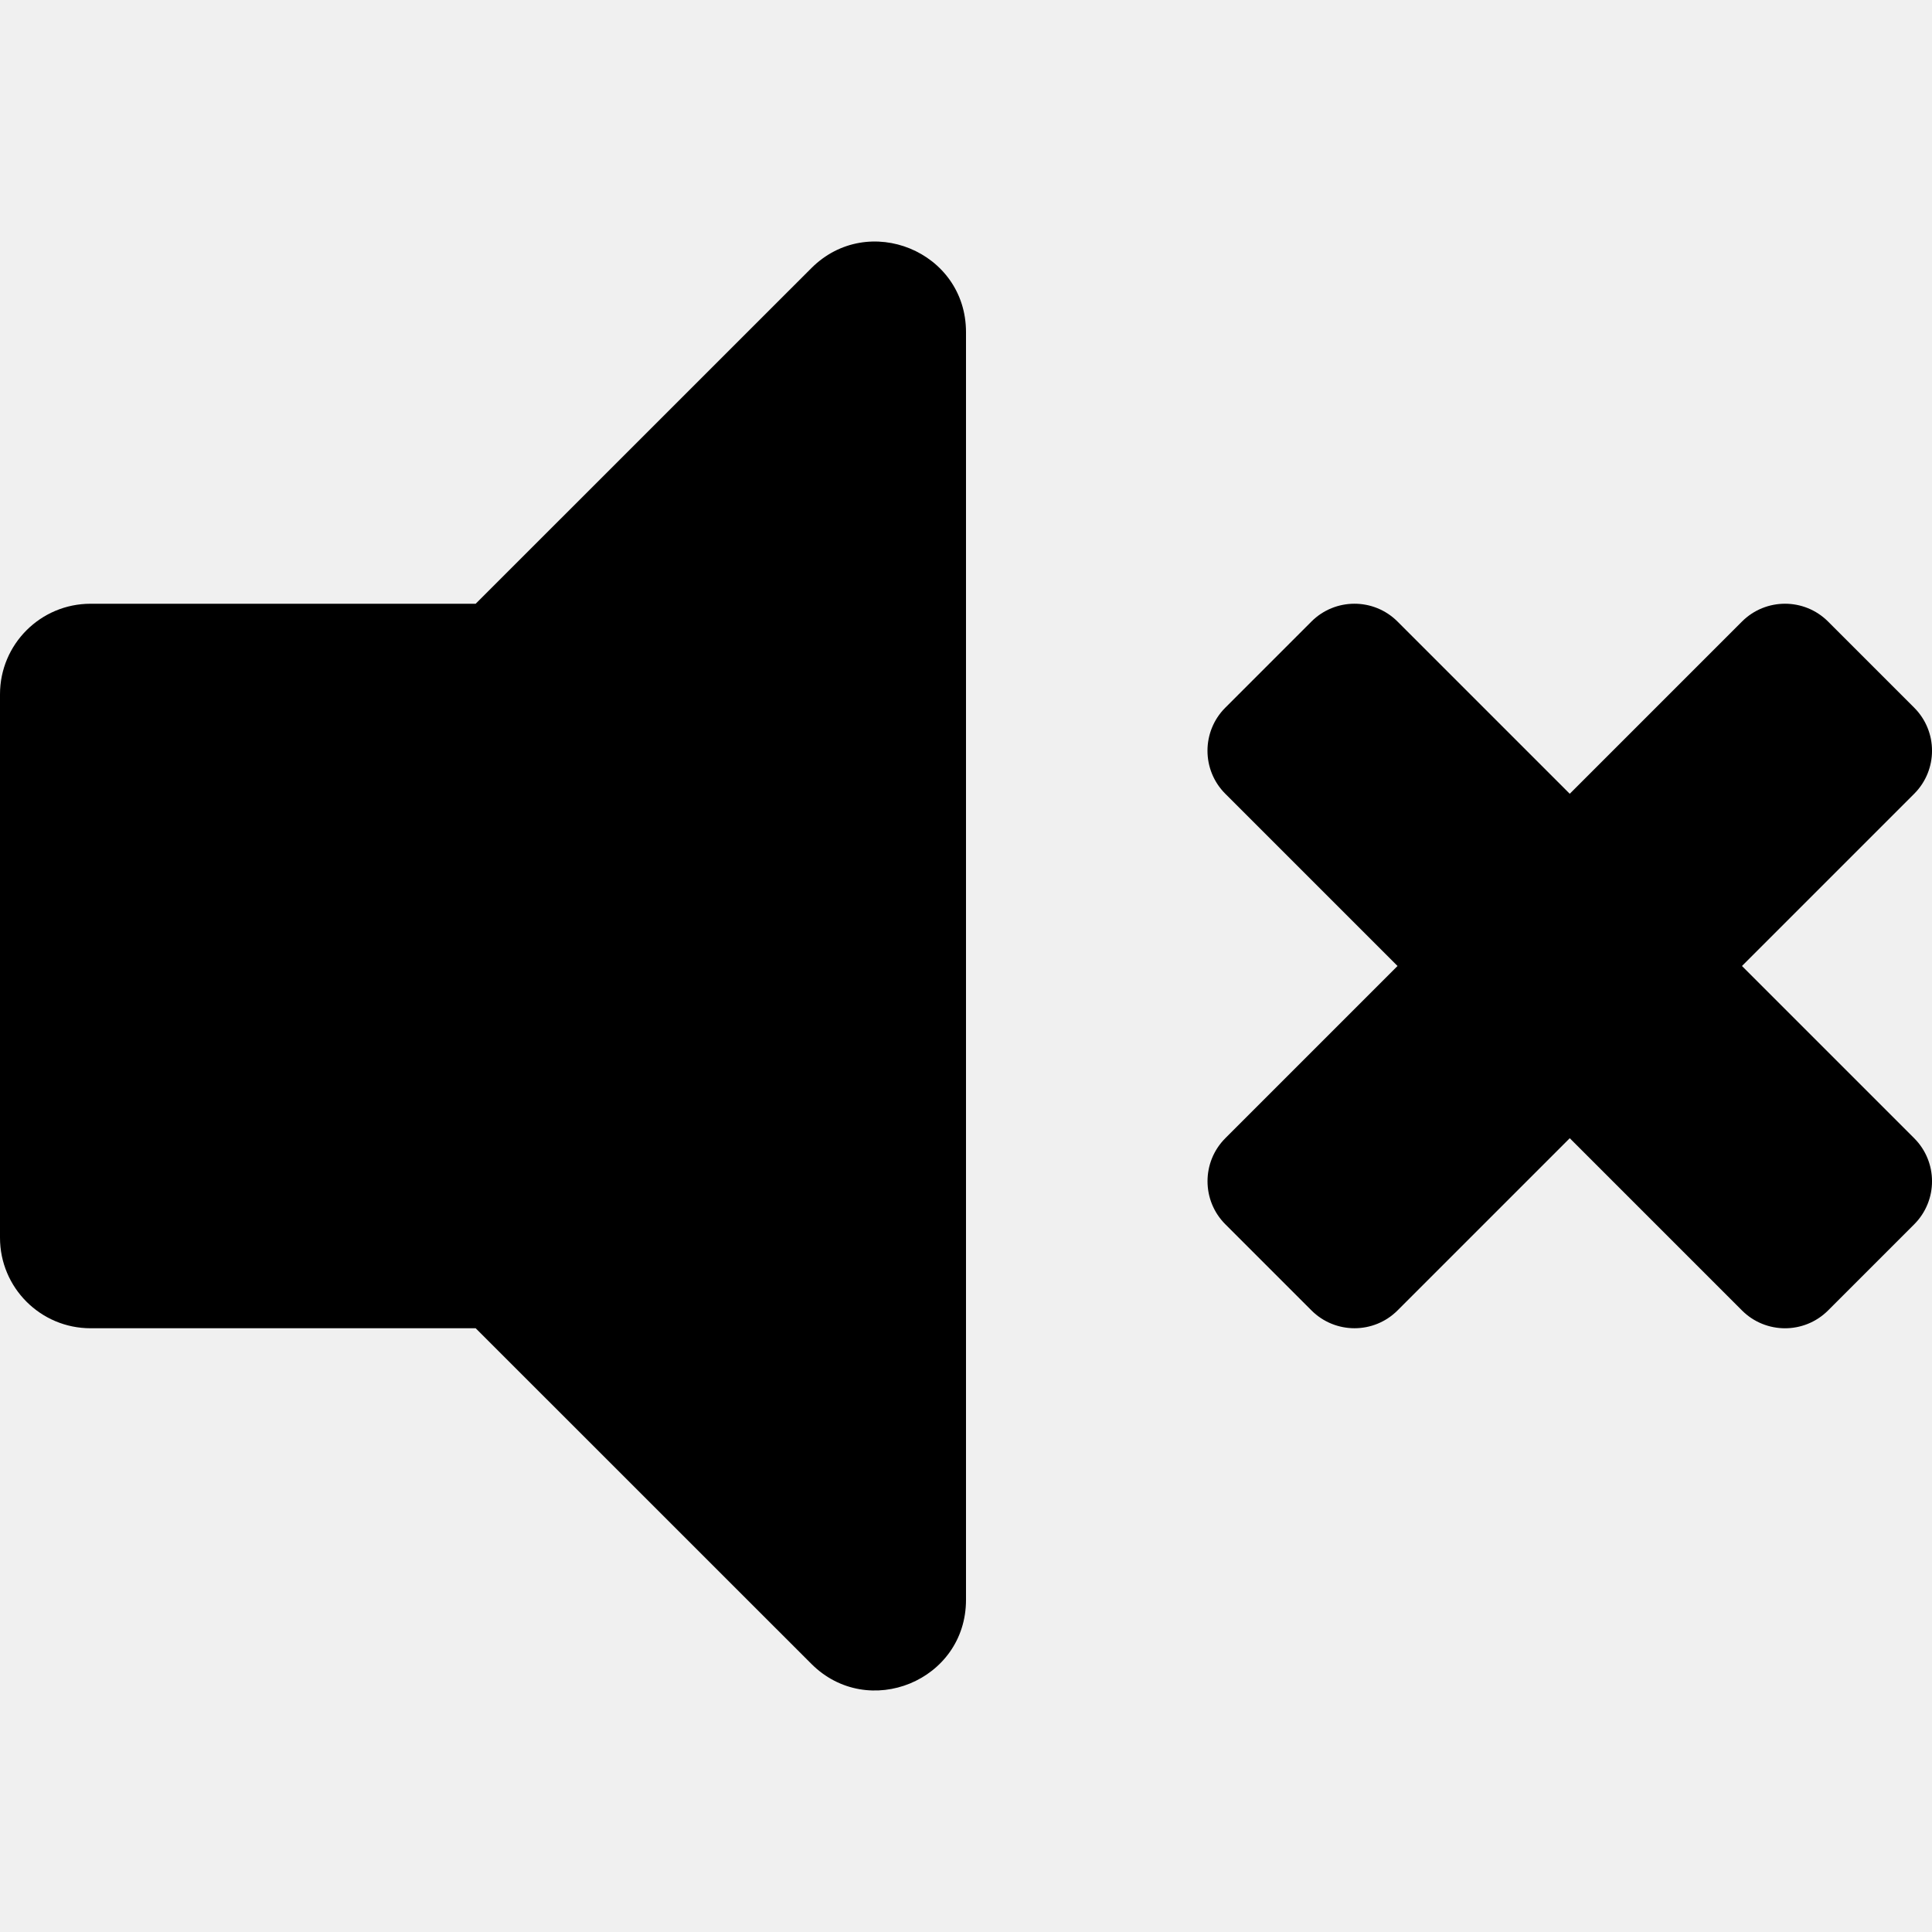
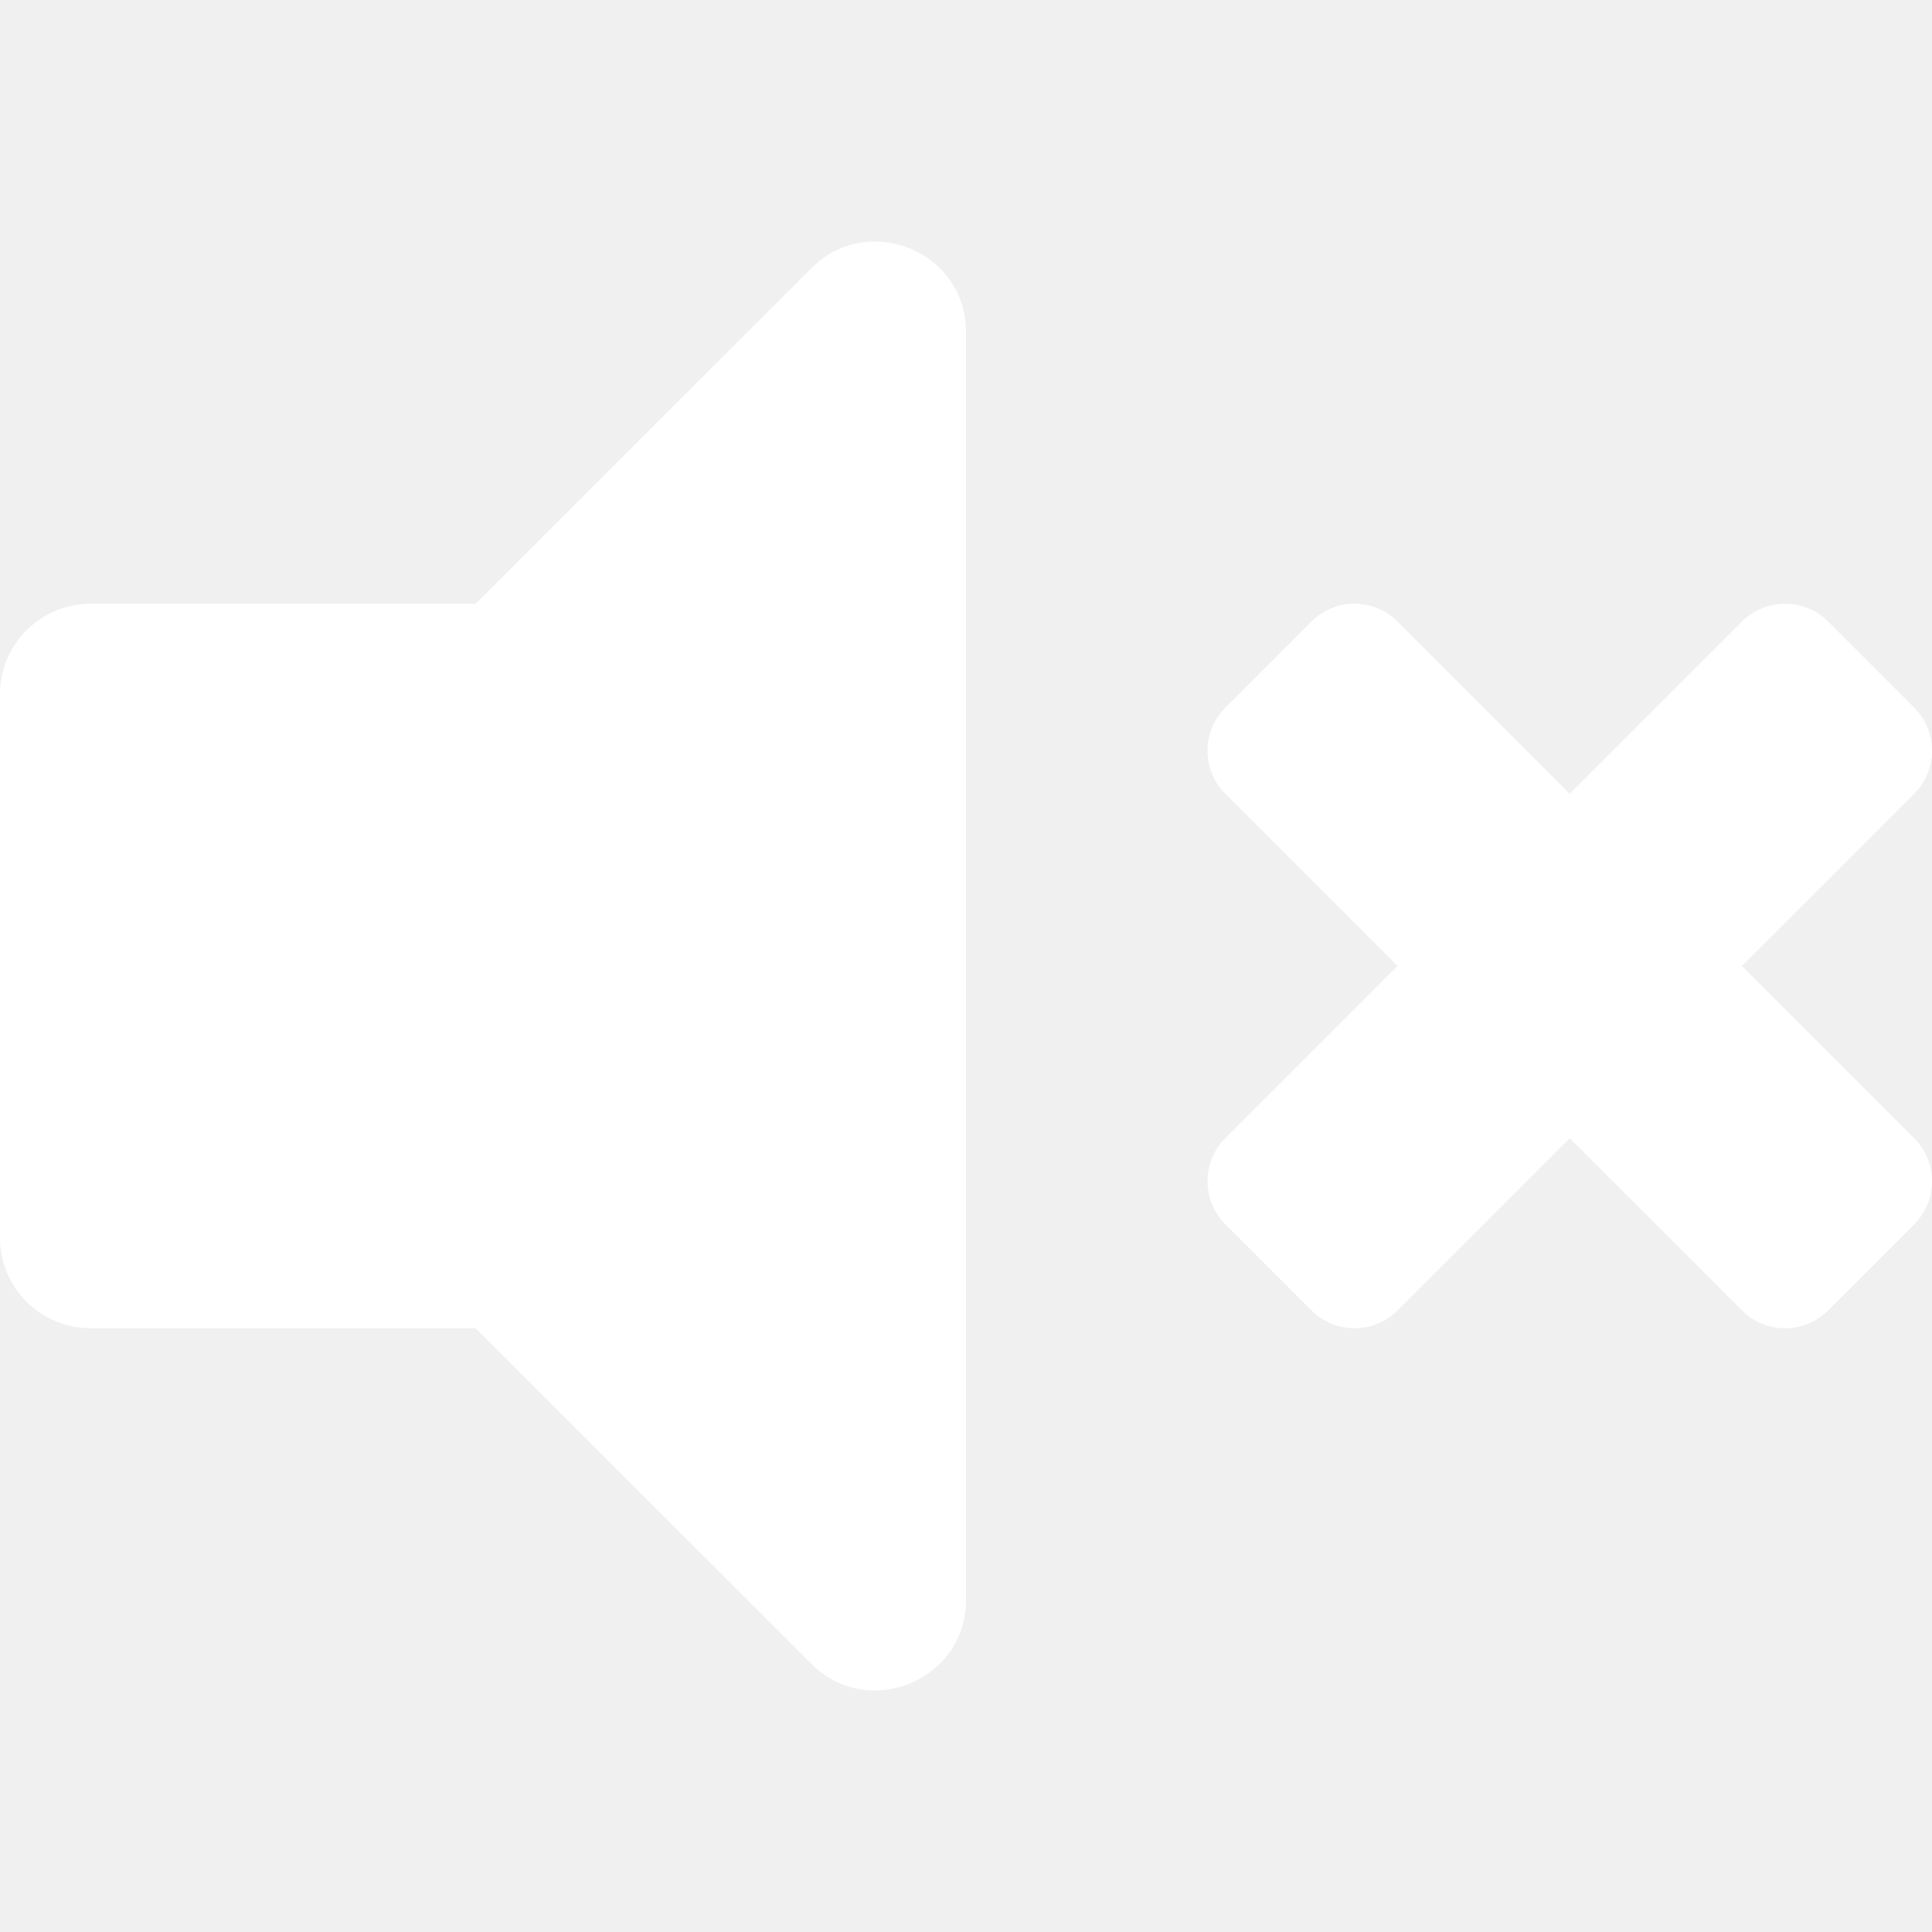
<svg xmlns="http://www.w3.org/2000/svg" aria-hidden="true" focusable="false" data-prefix="fas" data-icon="volume-mute" class="svg-inline--fa fa-volume-mute fa-w-16" role="img" viewBox="0 0 512 512">
-   <path fill="currentColor" d="M215.03 71.05L126.06 160H24c-13.26 0-24 10.74-24 24v144c0 13.25 10.74 24 24 24h102.06l88.97 88.95c15.03 15.03 40.97 4.47 40.97-16.97V88.02c0-21.46-25.96-31.98-40.97-16.97zM461.64 256l45.64-45.64c6.3-6.3 6.3-16.52 0-22.82l-22.82-22.82c-6.3-6.3-16.52-6.3-22.82 0L416 210.36l-45.64-45.64c-6.3-6.3-16.52-6.3-22.82 0l-22.82 22.82c-6.3 6.3-6.3 16.52 0 22.82L370.36 256l-45.63 45.63c-6.3 6.3-6.3 16.52 0 22.82l22.82 22.82c6.3 6.3 16.52 6.3 22.82 0L416 301.64l45.64 45.64c6.3 6.3 16.52 6.3 22.82 0l22.82-22.82c6.3-6.3 6.3-16.52 0-22.82L461.64 256z" />
+   <path fill="white" d="M215.03 71.05L126.06 160H24c-13.26 0-24 10.74-24 24v144c0 13.25 10.74 24 24 24h102.06l88.97 88.95c15.03 15.03 40.97 4.47 40.97-16.97V88.02c0-21.46-25.96-31.98-40.97-16.97zM461.64 256l45.64-45.64c6.3-6.3 6.3-16.52 0-22.82l-22.82-22.82c-6.3-6.3-16.52-6.3-22.82 0L416 210.36l-45.64-45.64c-6.3-6.3-16.52-6.3-22.82 0l-22.82 22.82c-6.3 6.3-6.3 16.52 0 22.82L370.36 256l-45.63 45.63c-6.3 6.3-6.3 16.52 0 22.82l22.82 22.82c6.3 6.3 16.52 6.3 22.82 0L416 301.64l45.64 45.64c6.3 6.3 16.52 6.3 22.82 0l22.82-22.82c6.3-6.3 6.3-16.52 0-22.82L461.64 256z" />
</svg>
